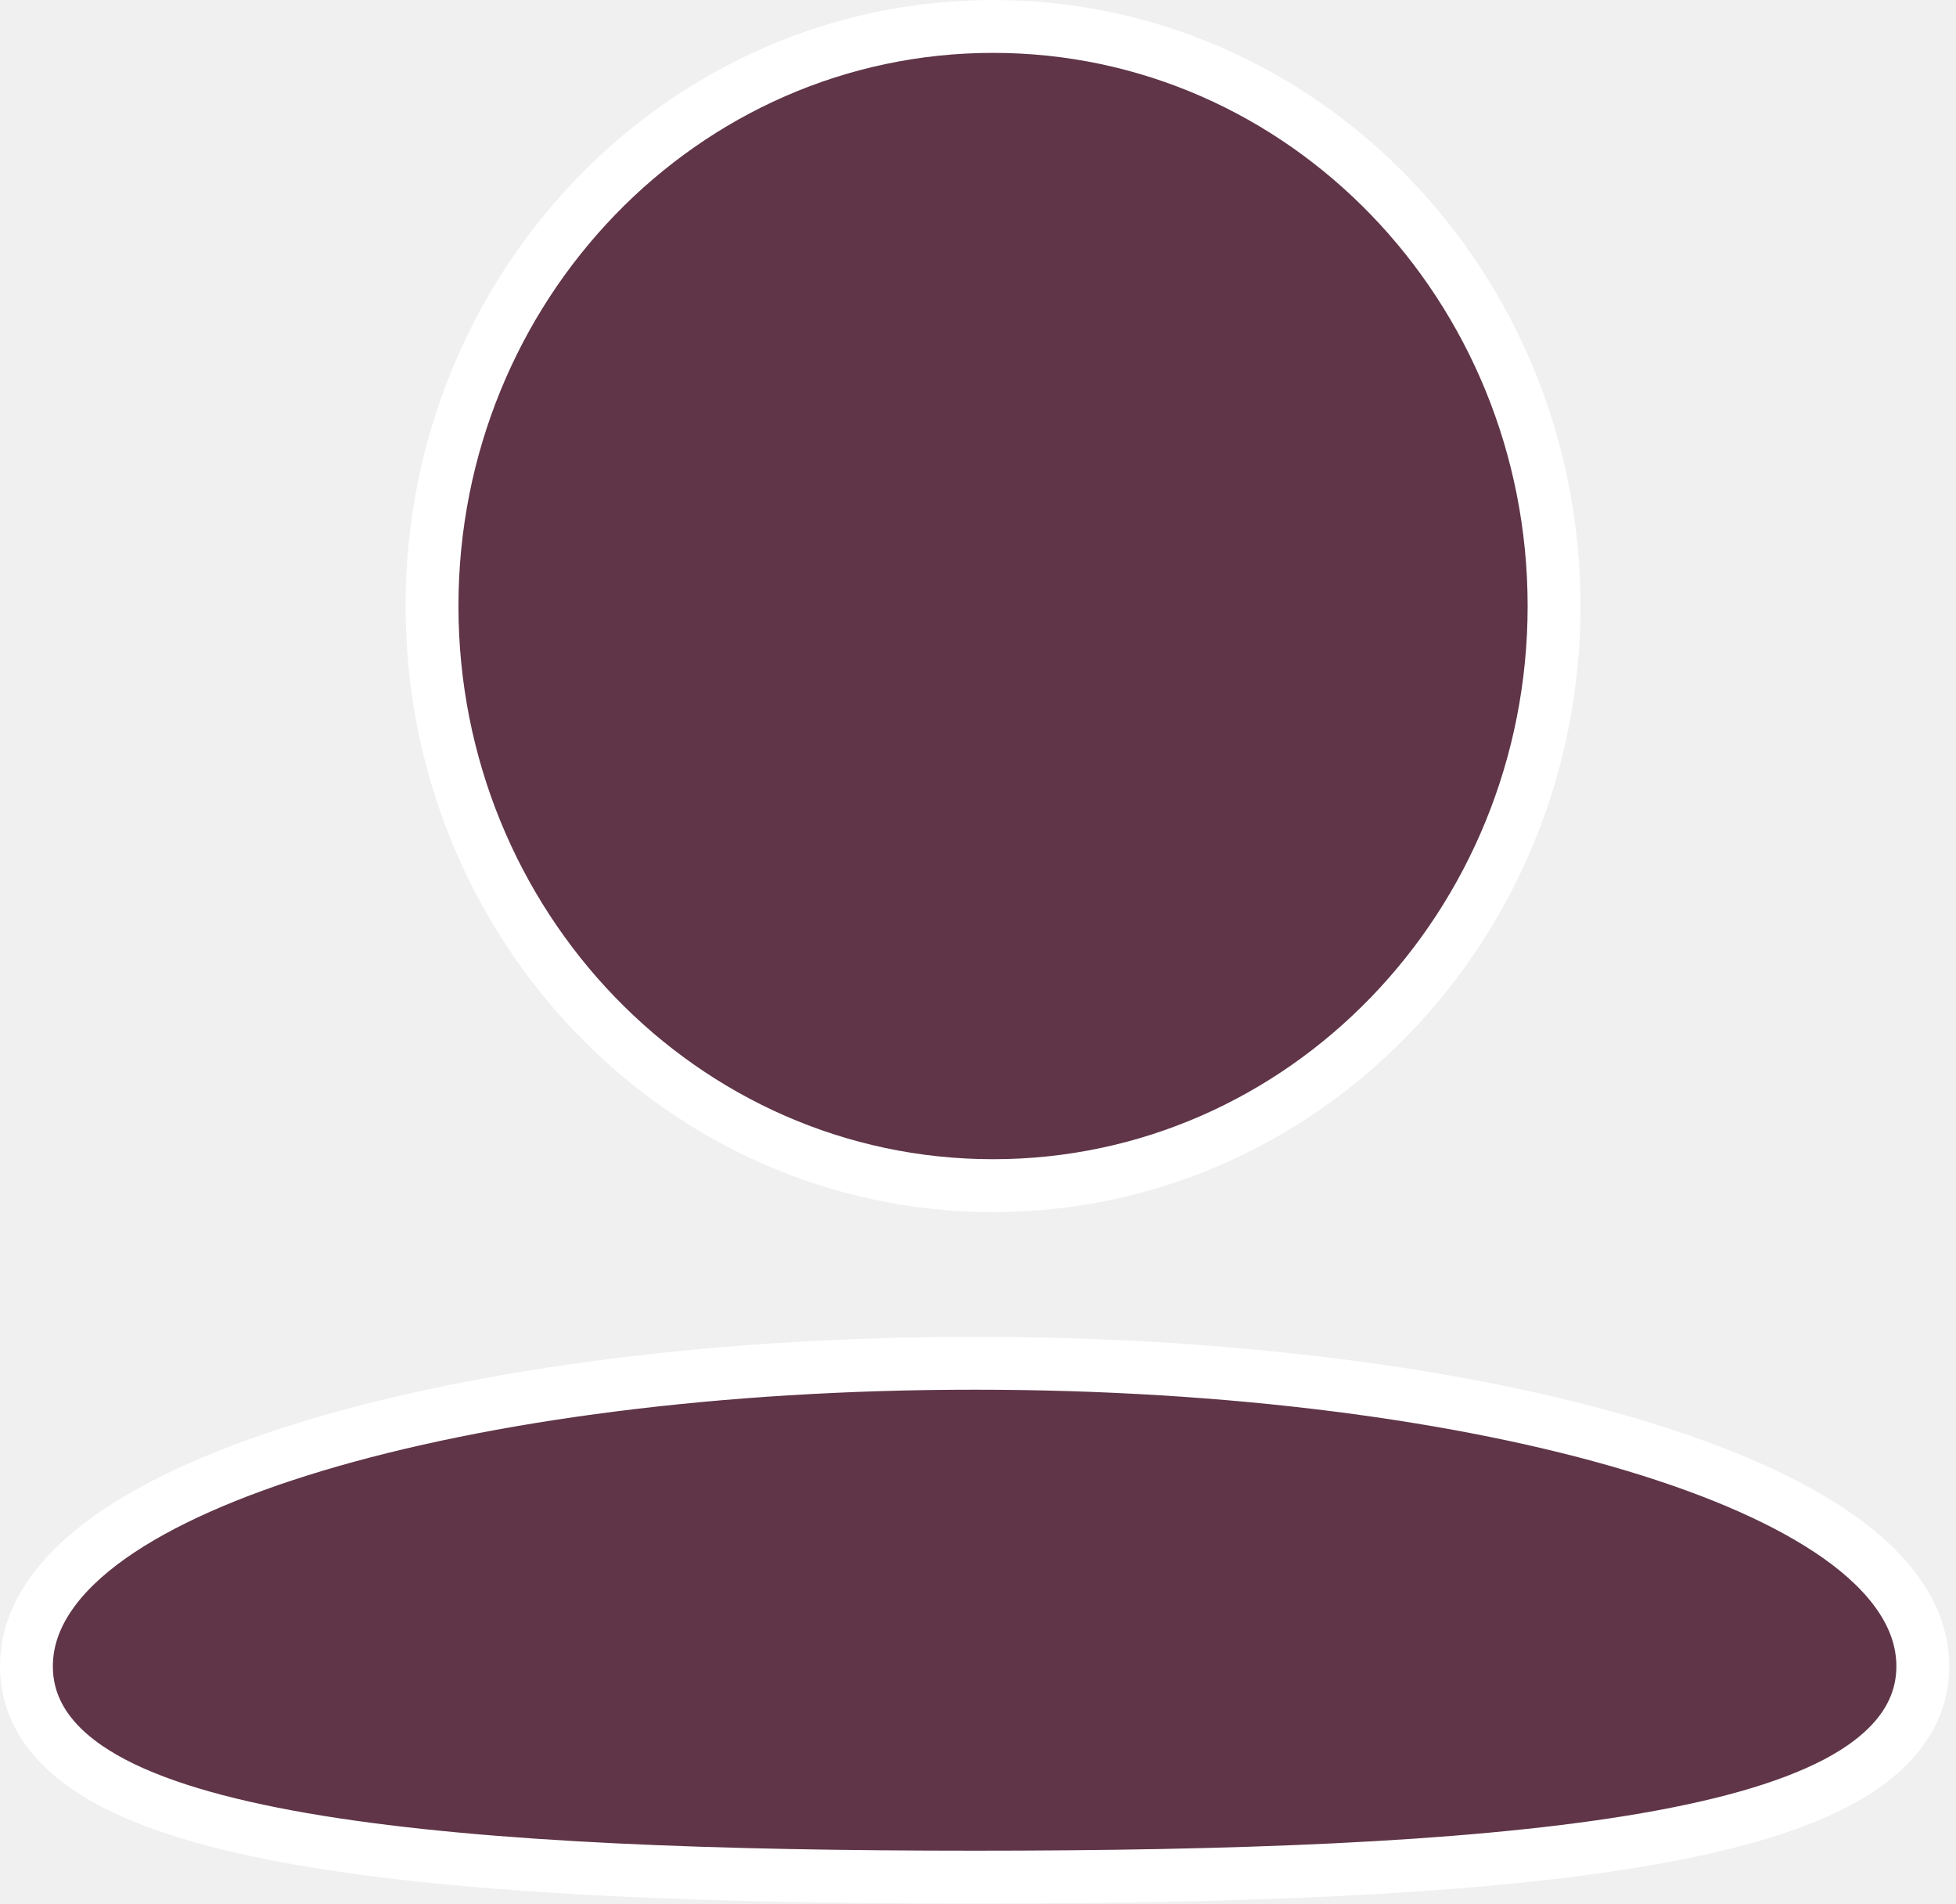
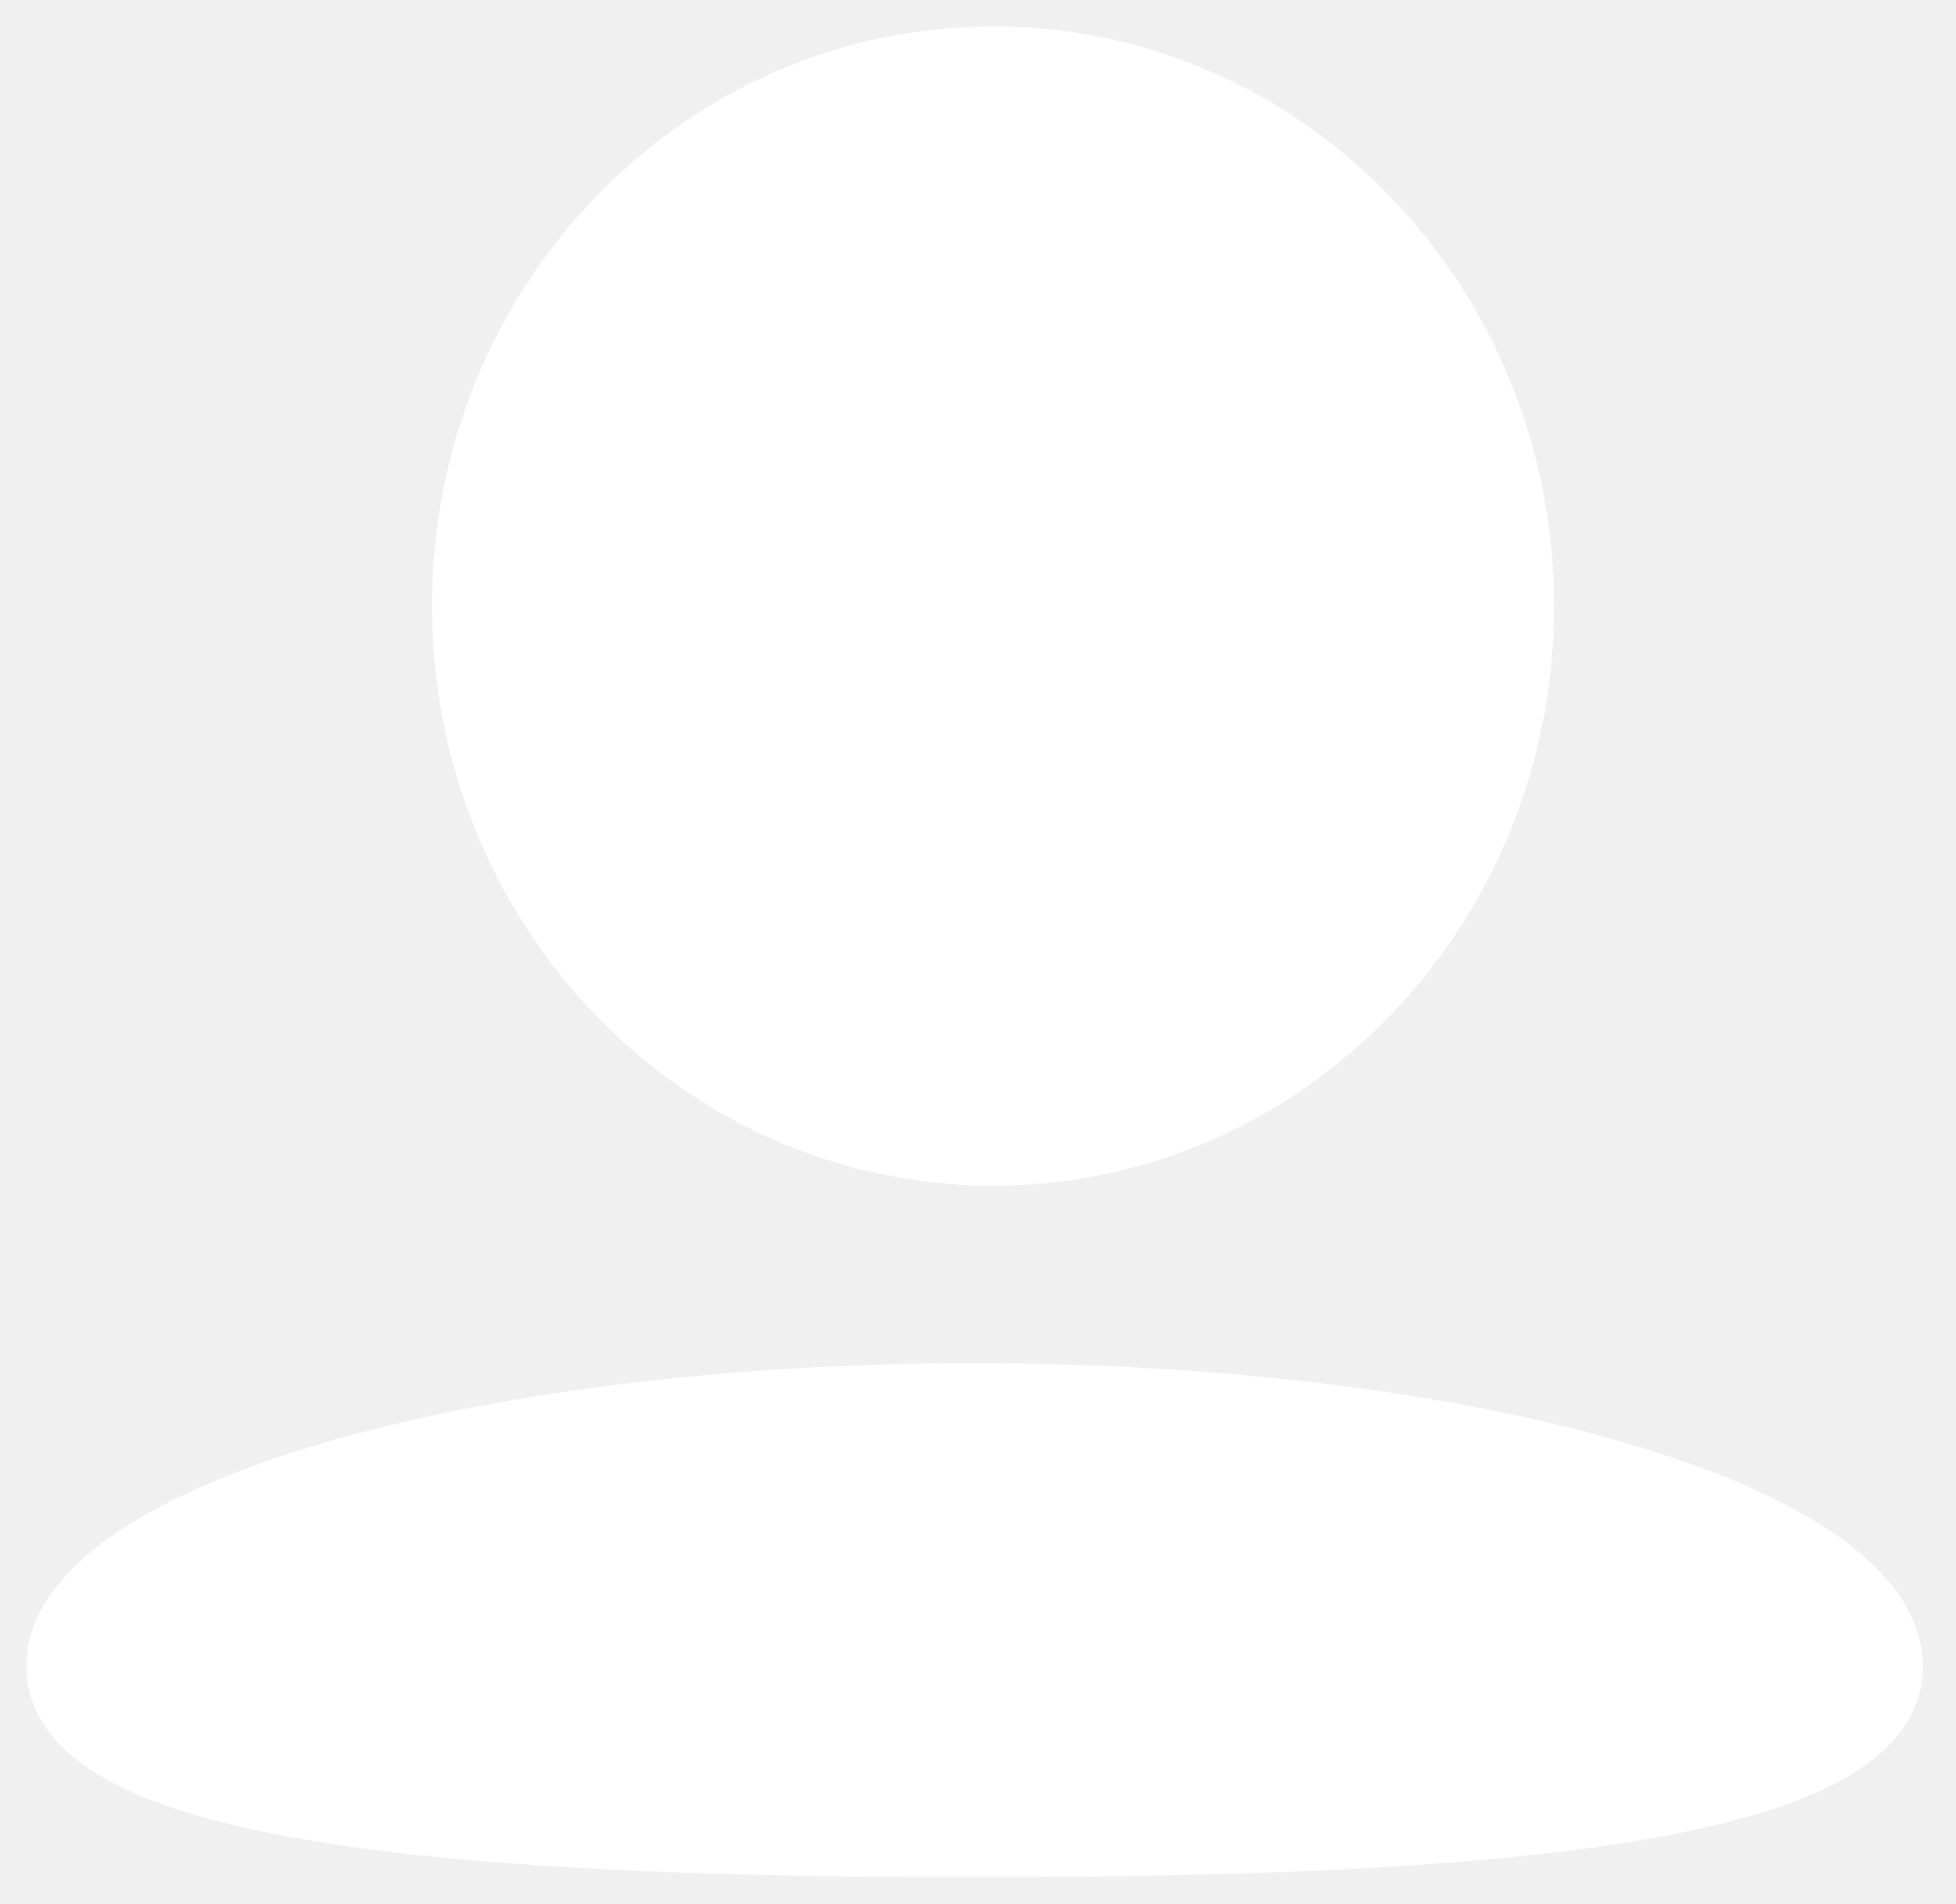
<svg xmlns="http://www.w3.org/2000/svg" width="37" height="36" viewBox="0 0 37 36" fill="none">
-   <path d="M18.785 22.423C24.662 22.423 29.397 17.499 29.397 11.461C29.397 5.424 24.662 0.5 18.785 0.5C12.908 0.5 8.172 5.424 8.172 11.461C8.172 17.499 12.908 22.423 18.785 22.423Z" fill="#5F3547" stroke="white" />
-   <path d="M18.436 35.5C23.252 35.5 27.646 35.351 30.845 34.833C32.439 34.575 33.779 34.219 34.734 33.719C35.684 33.221 36.372 32.509 36.372 31.513C36.372 30.548 35.722 29.73 34.791 29.069C33.846 28.399 32.512 27.816 30.909 27.335C27.695 26.371 23.285 25.782 18.436 25.782C13.586 25.782 9.177 26.371 5.963 27.335C4.36 27.816 3.025 28.399 2.081 29.069C1.149 29.73 0.5 30.548 0.5 31.513C0.5 32.509 1.187 33.221 2.138 33.719C3.092 34.219 4.433 34.575 6.027 34.833C9.225 35.351 13.62 35.5 18.436 35.5Z" fill="#5F3547" stroke="white" />
+   <path d="M18.785 22.423C24.662 22.423 29.397 17.499 29.397 11.461C29.397 5.424 24.662 0.5 18.785 0.5C12.908 0.5 8.172 5.424 8.172 11.461C8.172 17.499 12.908 22.423 18.785 22.423Z" fill="white" />
+   <path d="M18.436 35.5C23.252 35.5 27.646 35.351 30.845 34.833C32.439 34.575 33.779 34.219 34.734 33.719C35.684 33.221 36.372 32.509 36.372 31.513C36.372 30.548 35.722 29.73 34.791 29.069C33.846 28.399 32.512 27.816 30.909 27.335C27.695 26.371 23.285 25.782 18.436 25.782C13.586 25.782 9.177 26.371 5.963 27.335C4.36 27.816 3.025 28.399 2.081 29.069C1.149 29.73 0.5 30.548 0.5 31.513C0.5 32.509 1.187 33.221 2.138 33.719C3.092 34.219 4.433 34.575 6.027 34.833C9.225 35.351 13.62 35.5 18.436 35.5Z" fill="white" />
</svg>
